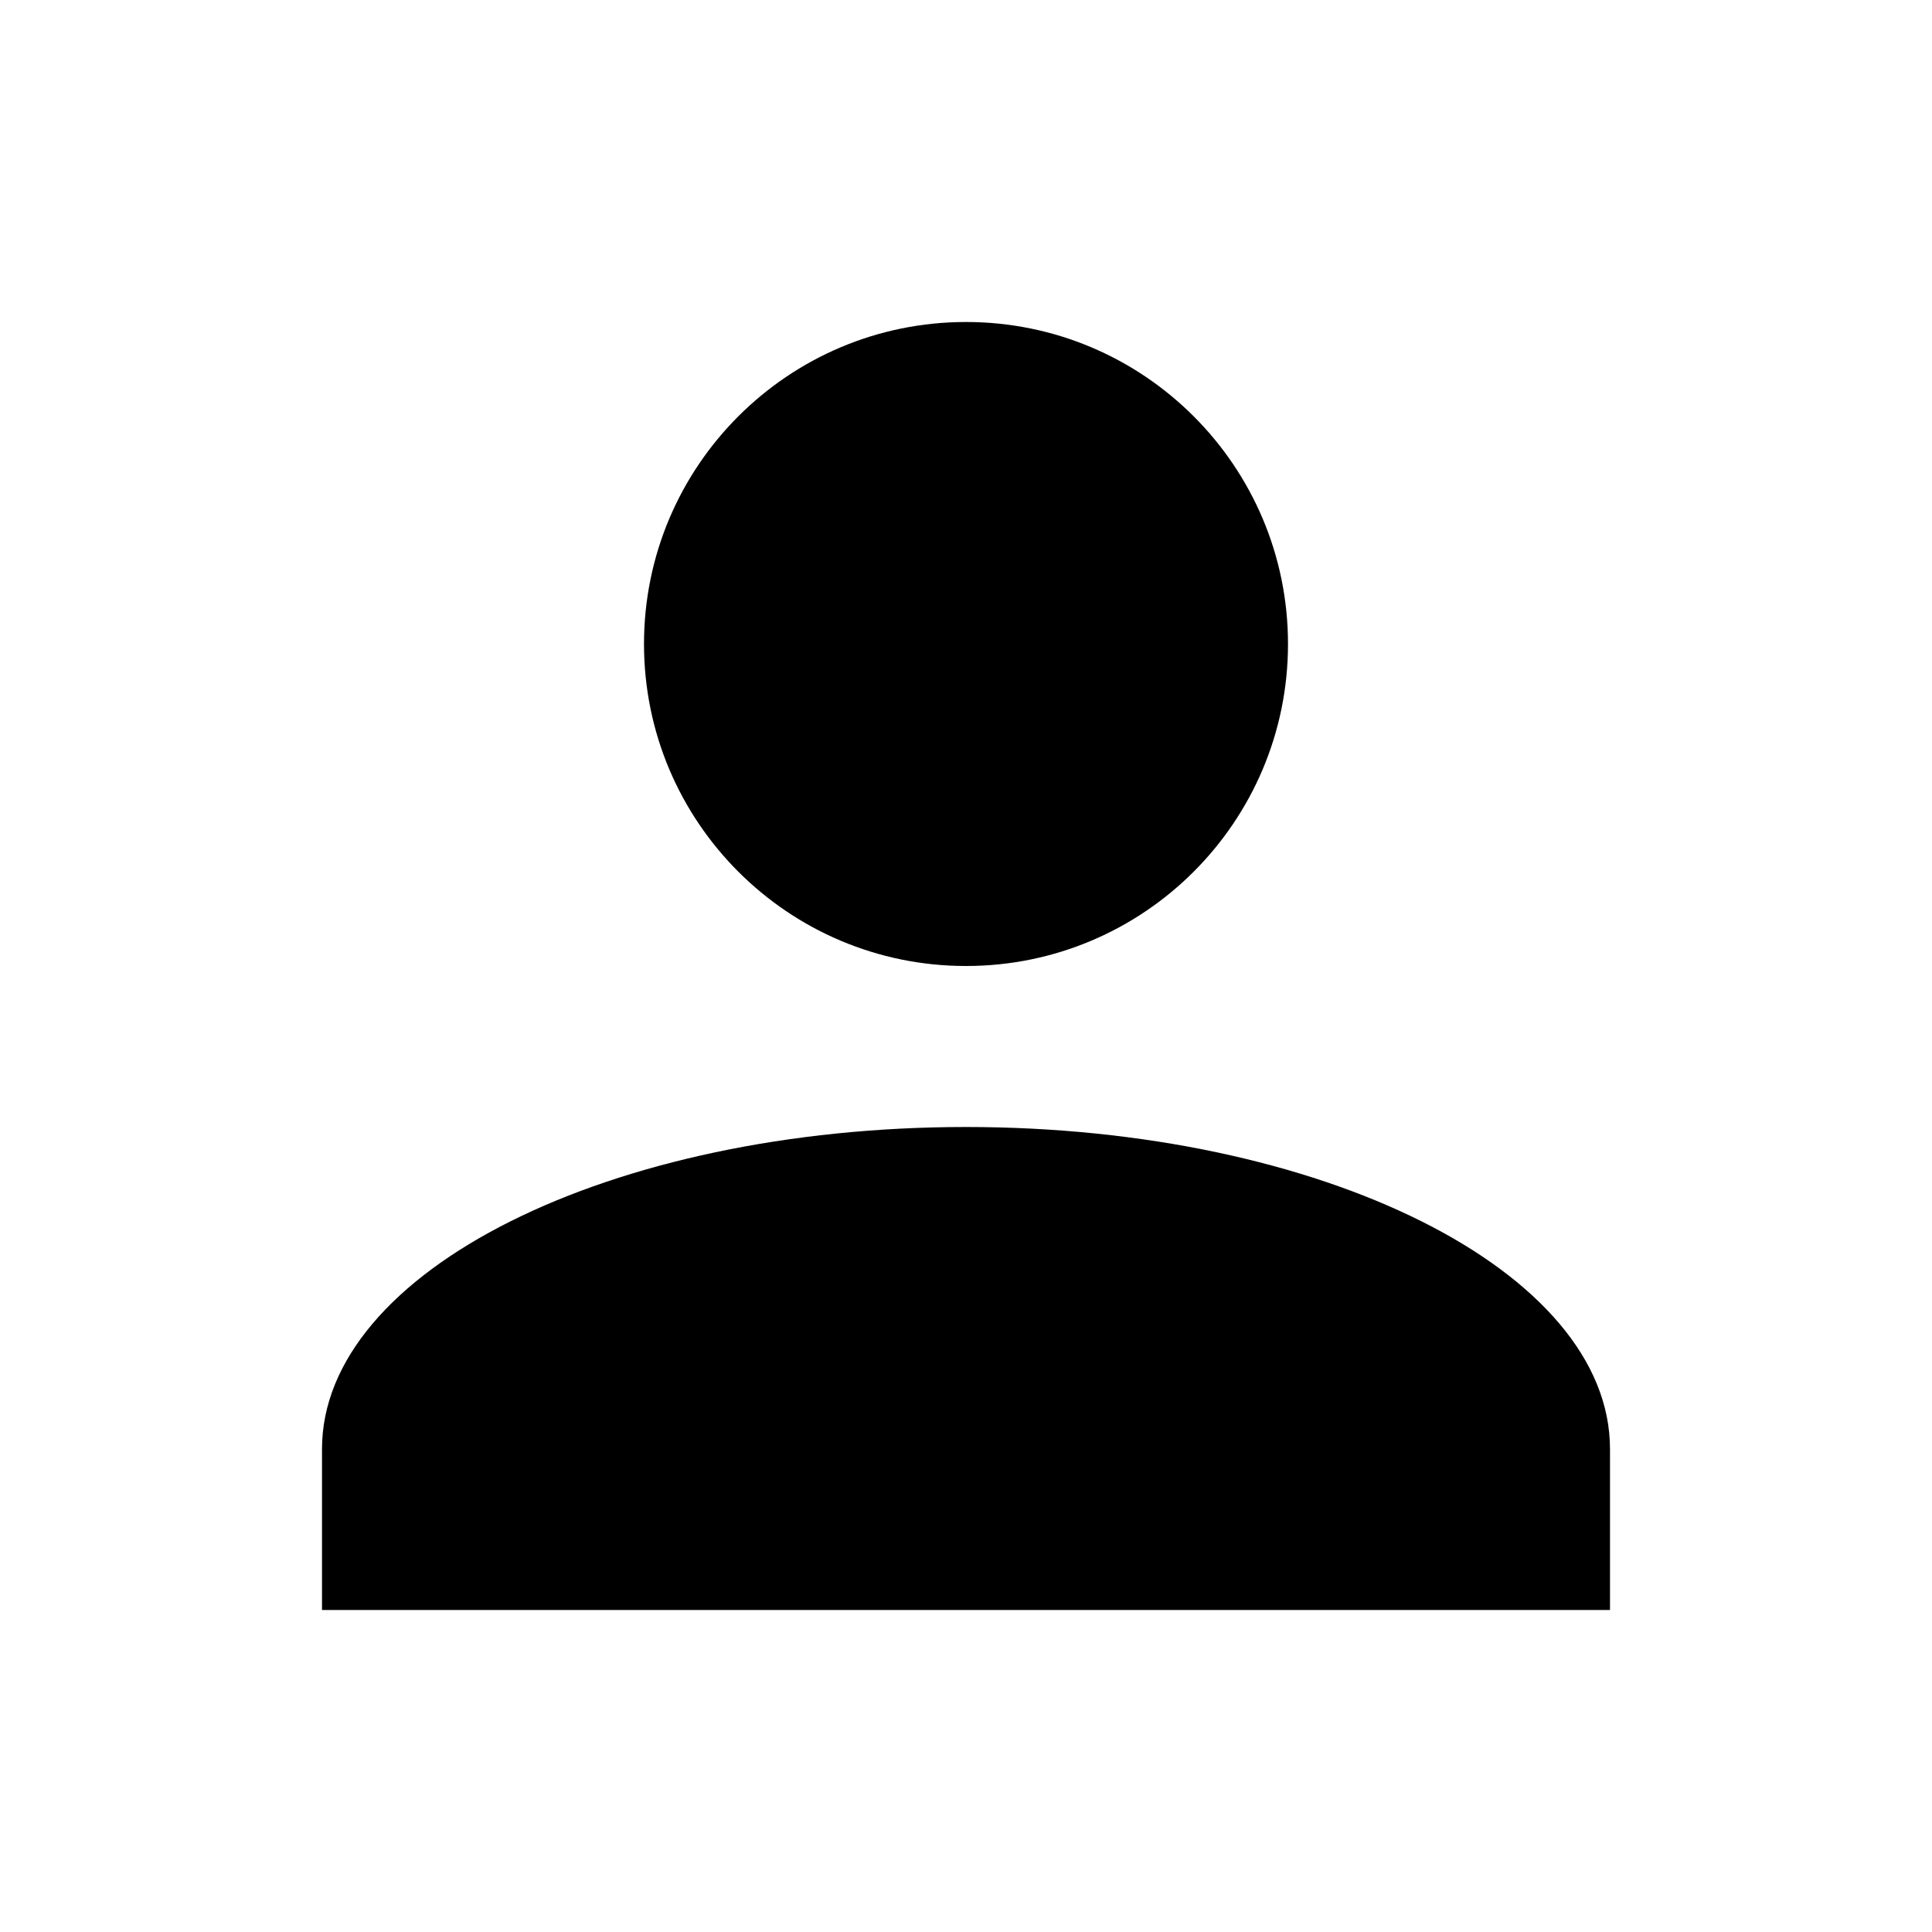
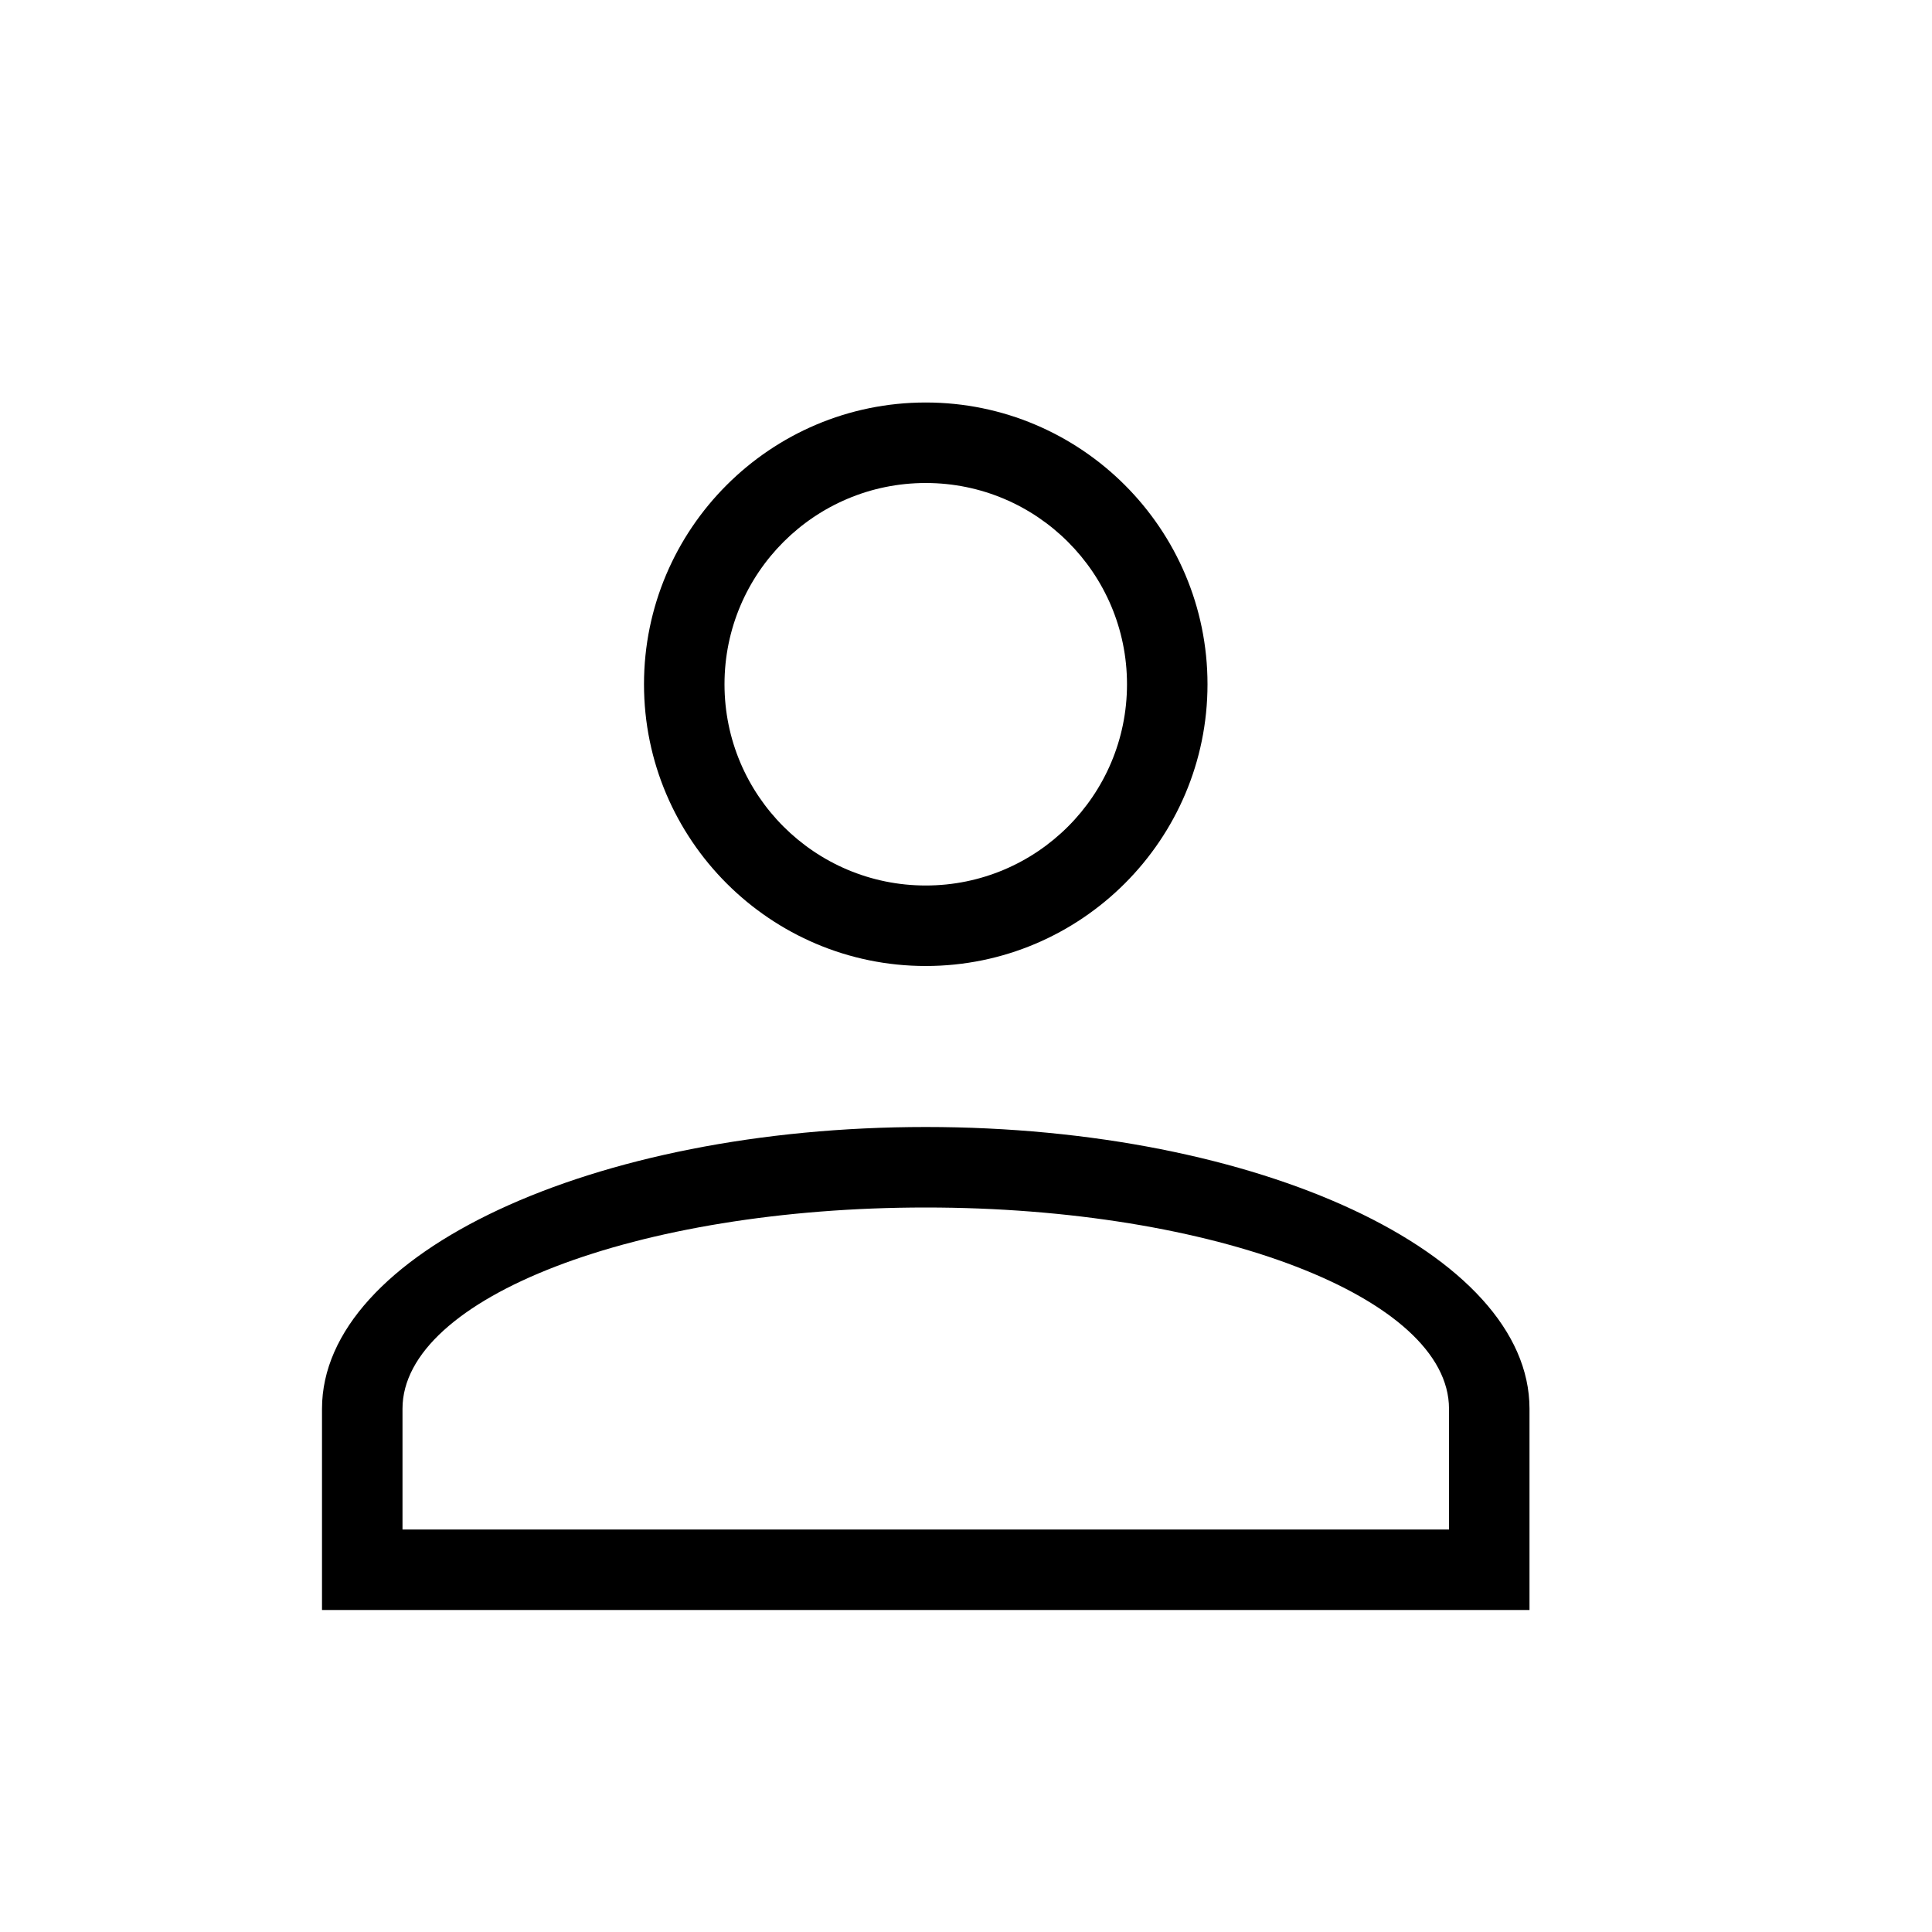
<svg xmlns="http://www.w3.org/2000/svg" viewBox="0 0 24 24">
-   <path d="M12,4A4,4 0 0,1 16,8A4,4 0 0,1 12,12A4,4 0 0,1 8,8A4,4 0 0,1 12,4M12,14C16.42,14 20,15.79 20,18V20H4V18C4,15.79 7.58,14 12,14Z" />
+   <path d="M11.5,14C15.64,14 19,15.57 19,17.5V20H4V17.5C4,15.57 7.36,14 11.5,14M18,17.5C18,16.12 15.09,15 11.5,15C7.91,15 5,16.12 5,17.5V19H18V17.5M11.5,5C13.43,5 15,6.57 15,8.5C15,10.43 13.43,12 11.5,12C9.57,12 8,10.43 8,8.5C8,6.57 9.57,5 11.5,5M11.5,6C10.12,6 9,7.12 9,8.5C9,9.88 10.12,11 11.5,11C12.88,11 14,9.88 14,8.5C14,7.12 12.88,6 11.5,6Z" />
</svg>
